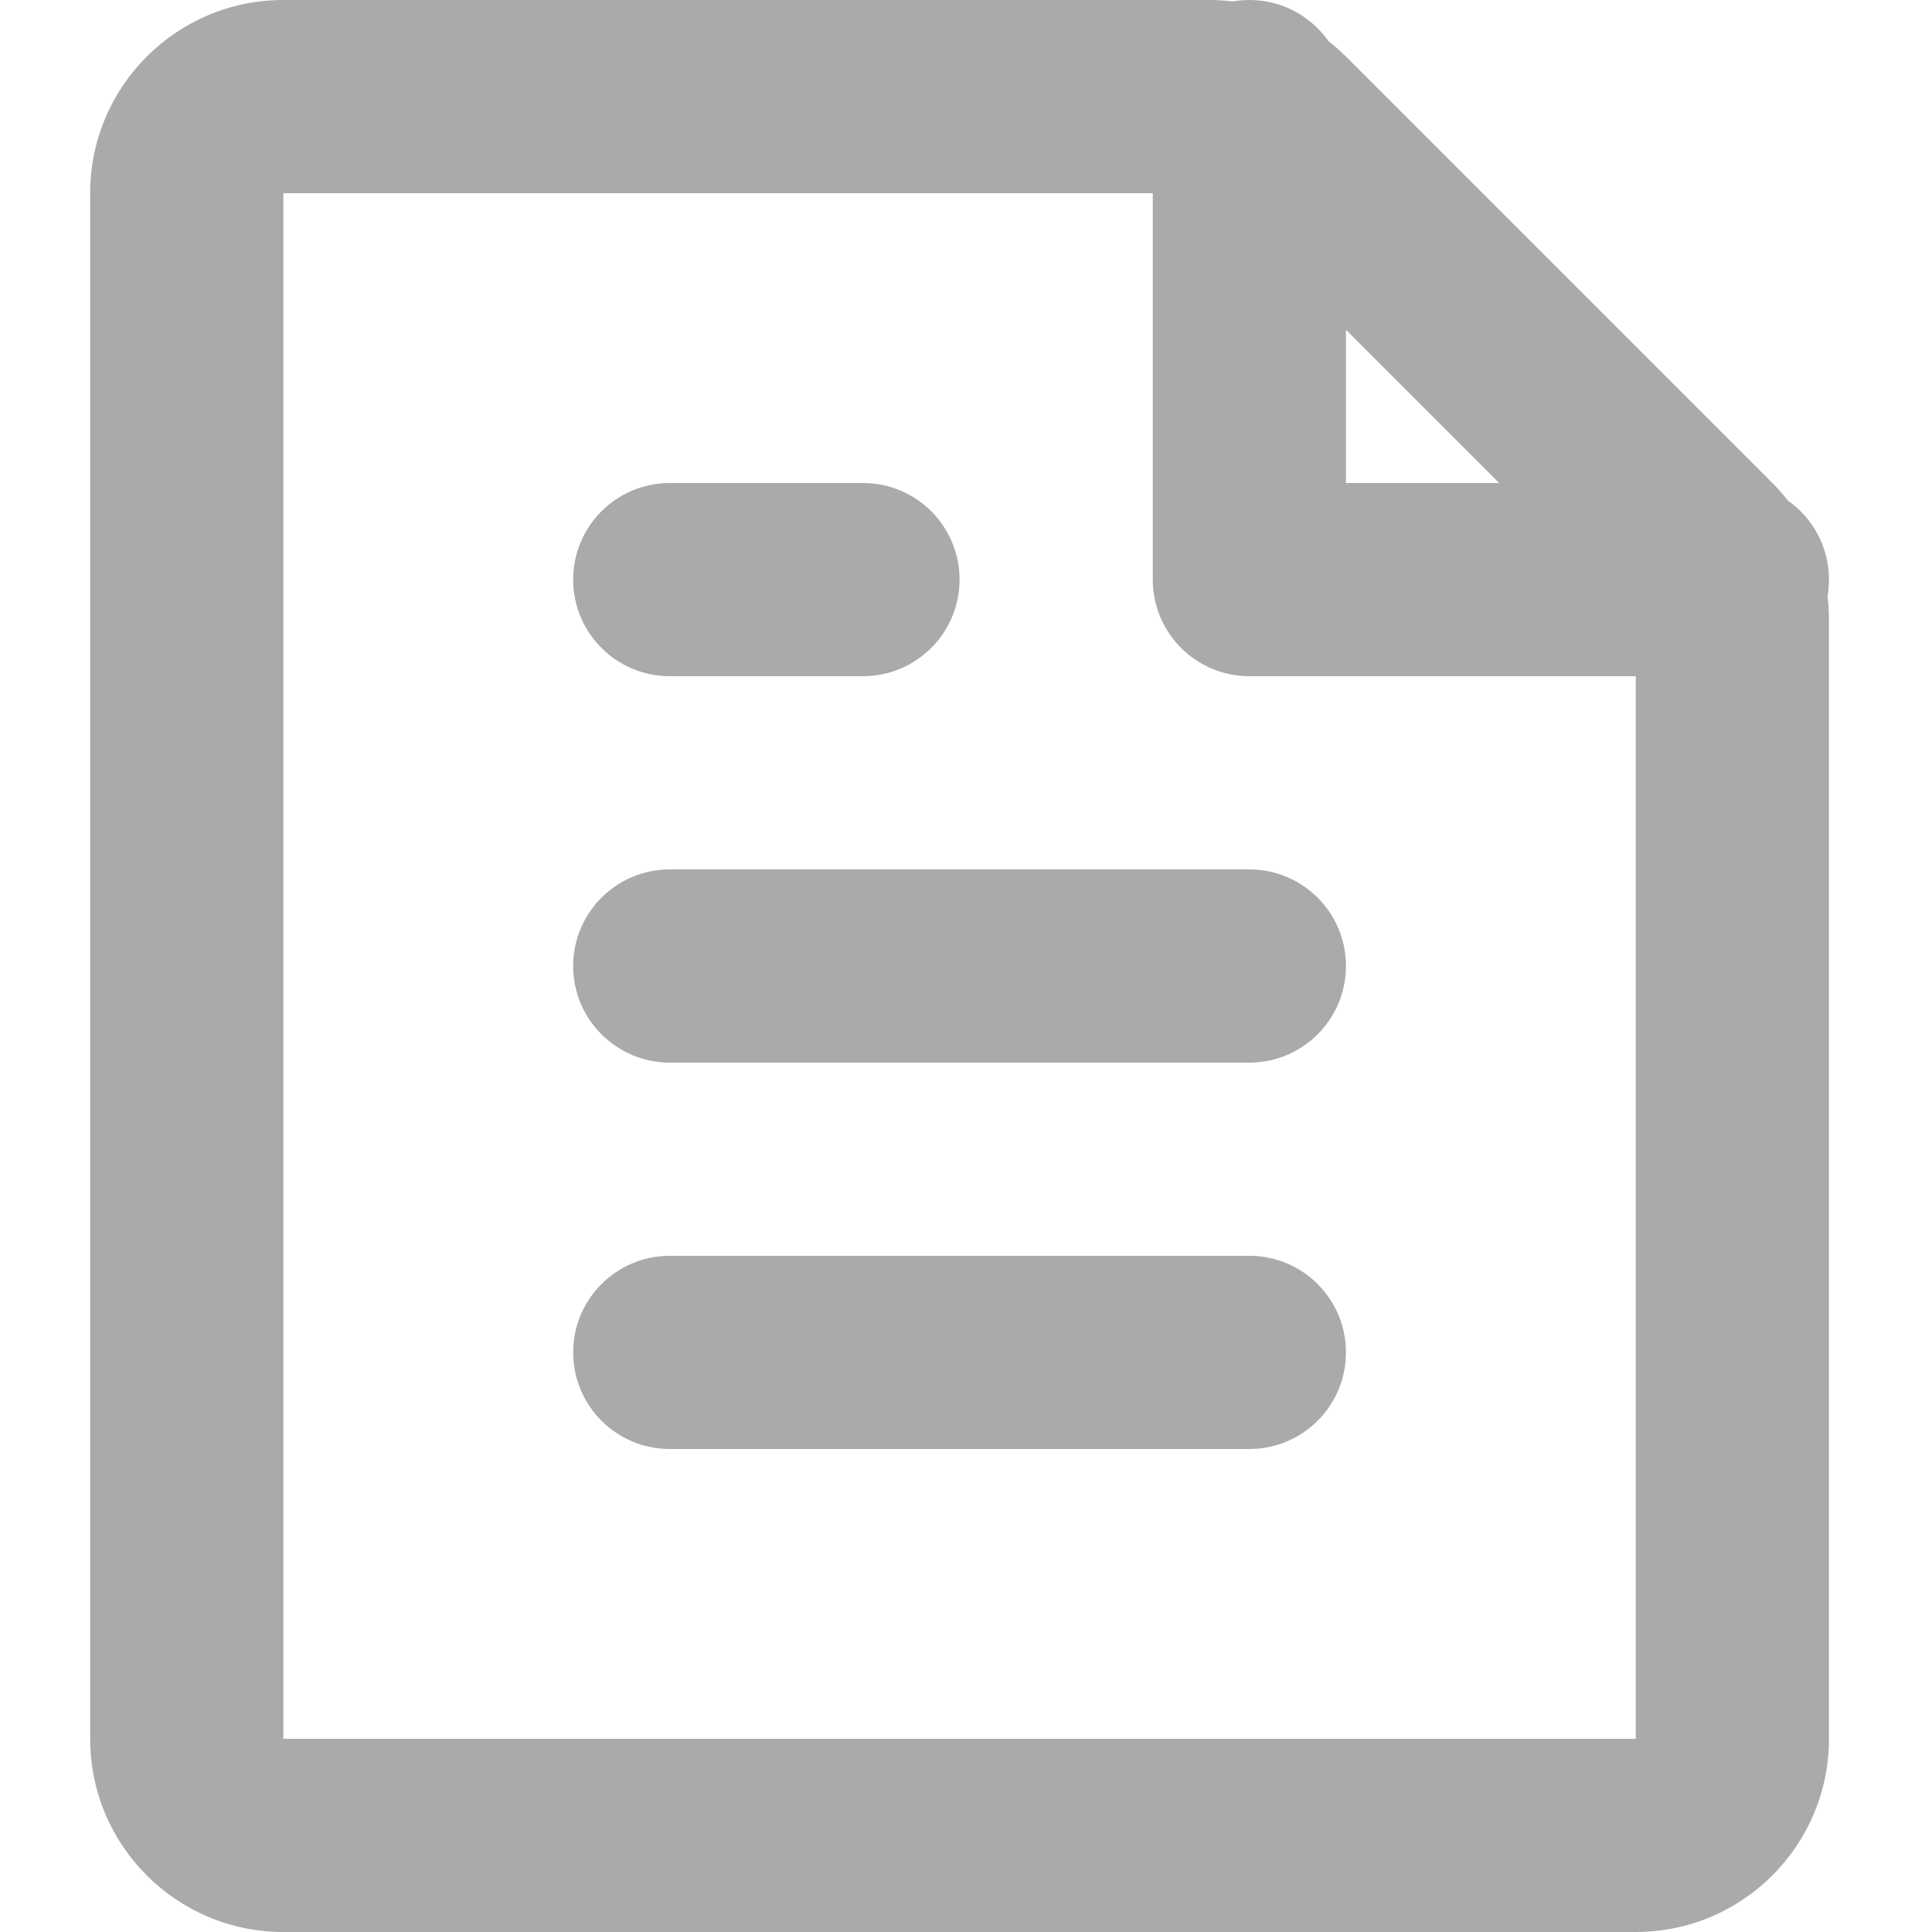
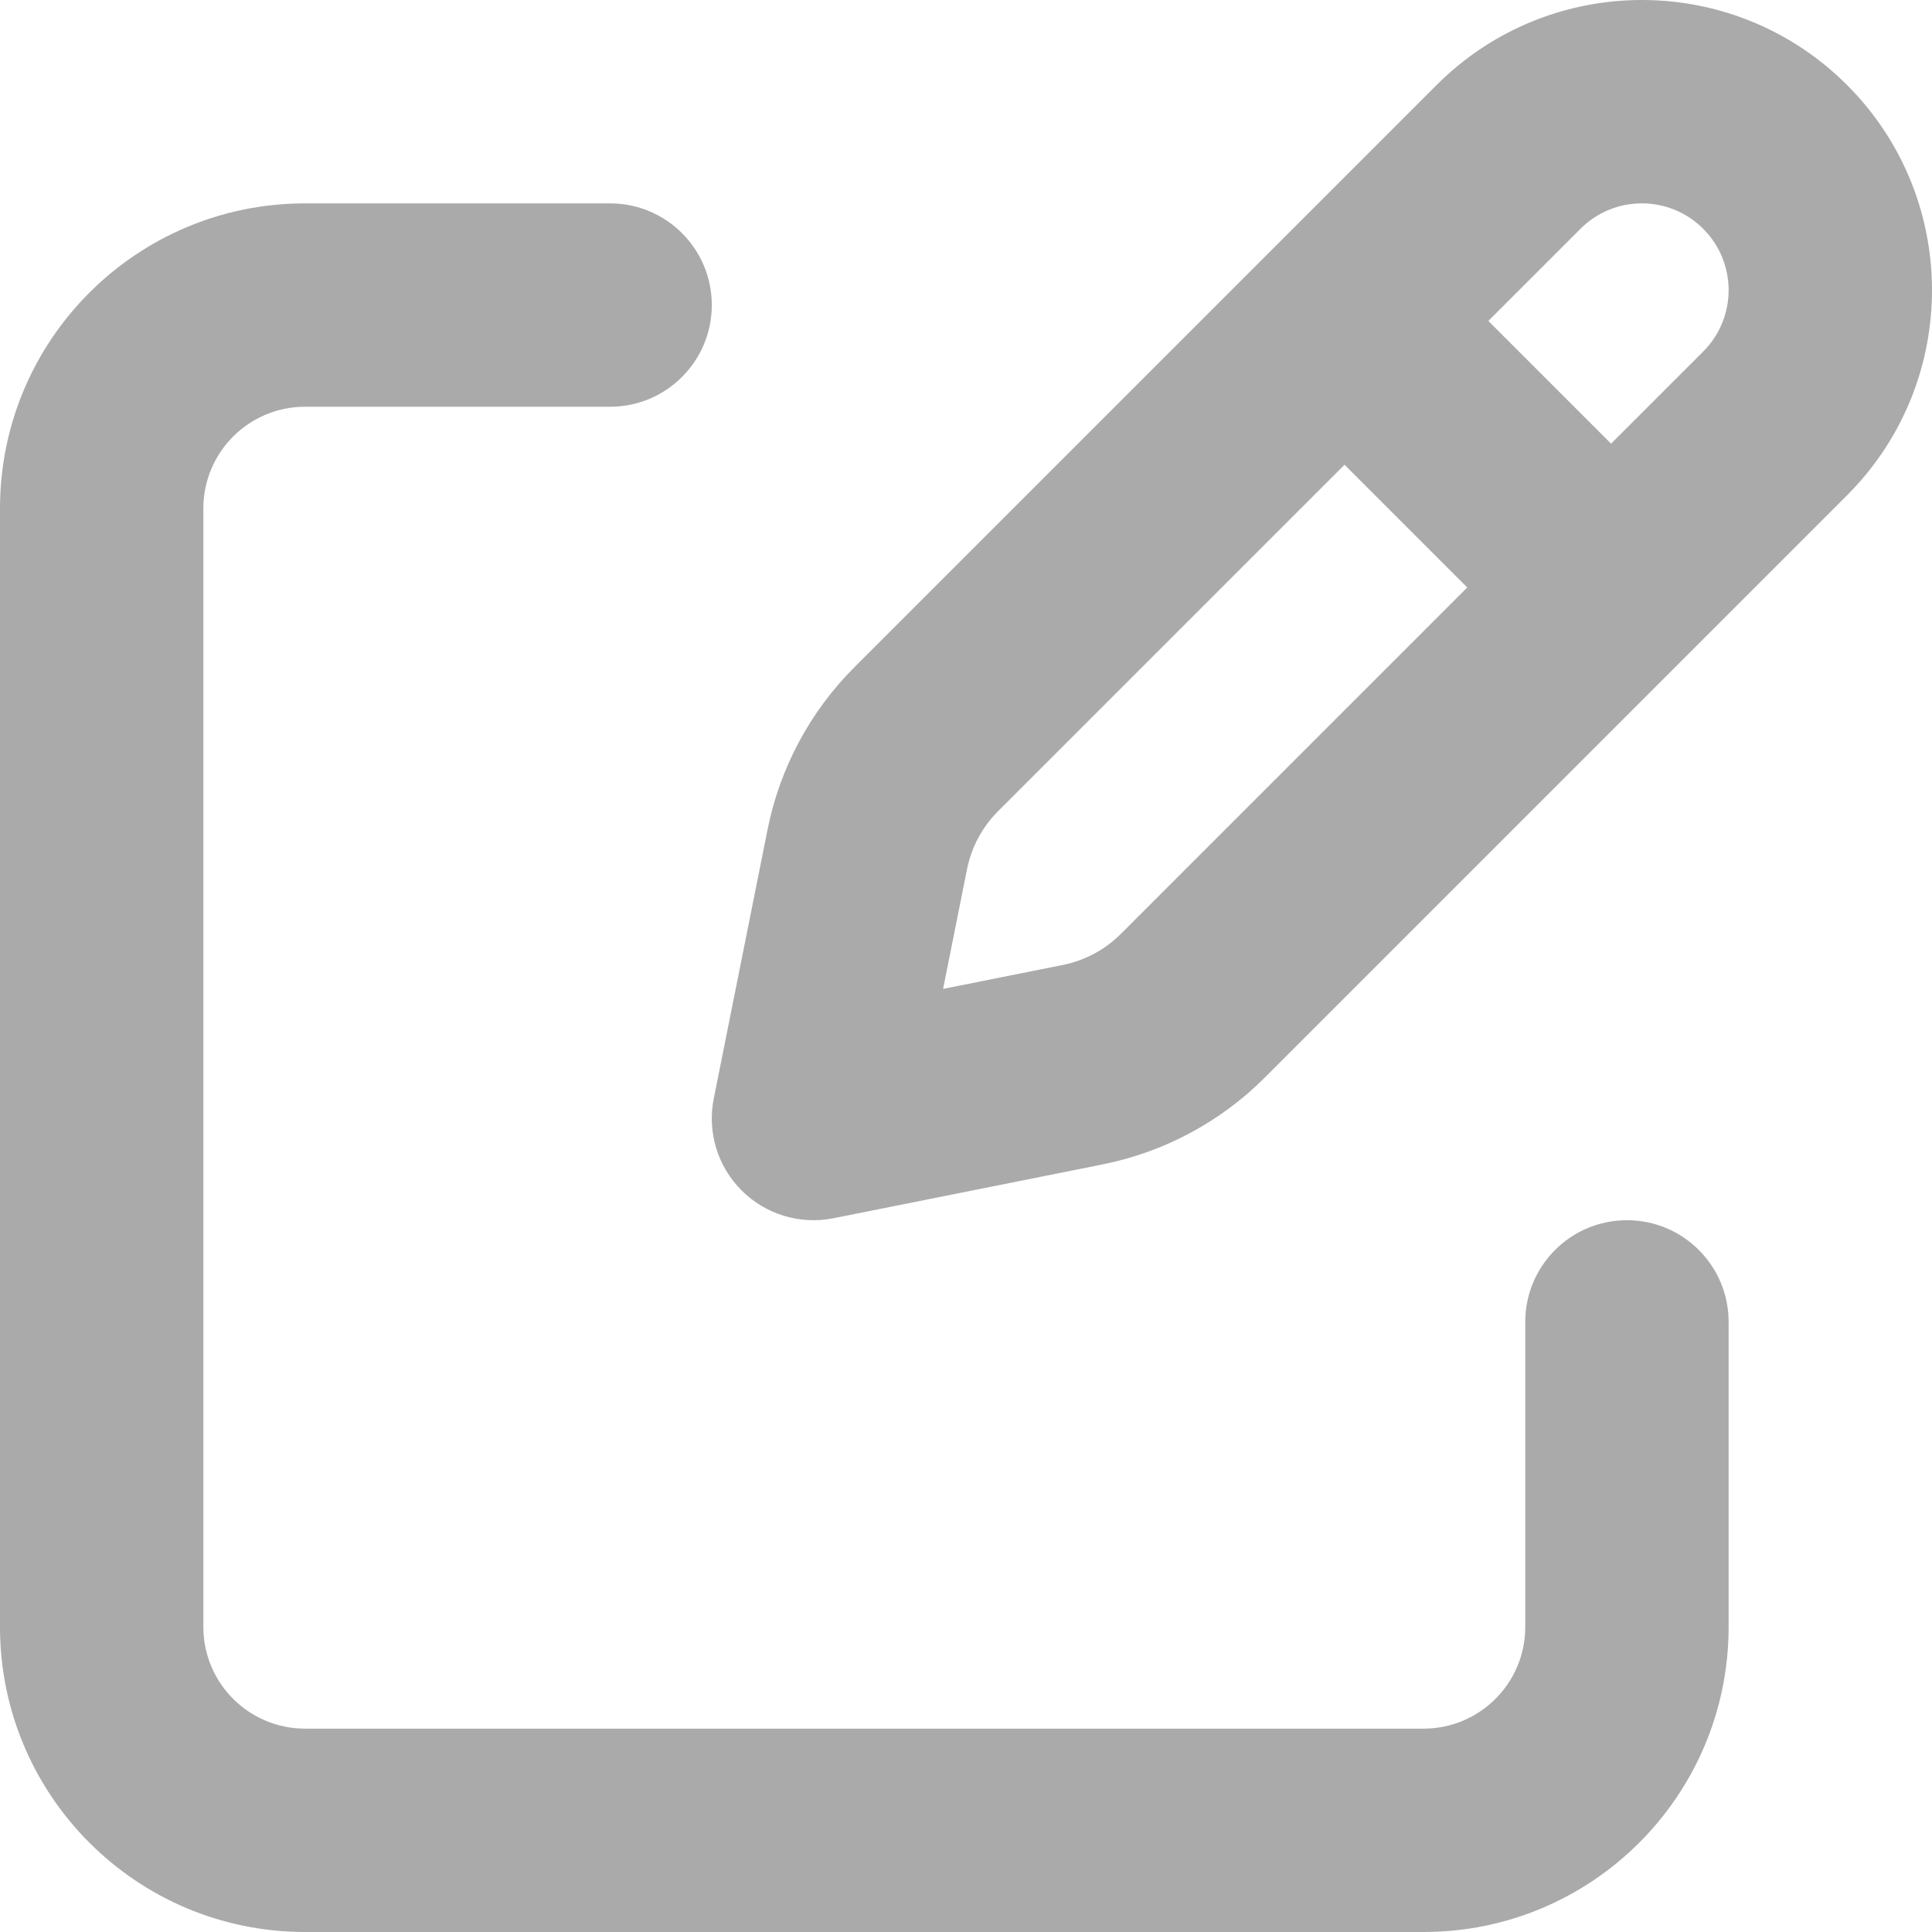
<svg xmlns="http://www.w3.org/2000/svg" width="150" height="150" viewBox="0 0 150 150" fill="none">
-   <path d="M93.894 0C94.504 3.3512e-06 95.111 0.037 95.712 0.111C96.13 0.038 96.561 0 97 0C99.536 2.49907e-05 101.777 1.259 103.135 3.185C103.611 3.558 104.068 3.961 104.5 4.393L137.607 37.5C138.039 37.932 138.442 38.388 138.814 38.865C140.741 40.222 142 42.464 142 45C142 45.439 141.961 45.87 141.889 46.288C141.962 46.888 142 47.495 142 48.106V135C142 143.284 135.284 150 127 150H22C13.716 150 7 143.285 7 135V15C7 6.716 13.716 3.9429e-05 22 0H93.894ZM22 135H127V52.5H97C92.858 52.5 89.5 49.142 89.5 45V15H22V135ZM97 97.5C101.142 97.5 104.5 100.858 104.5 105C104.5 109.142 101.142 112.5 97 112.5H52C47.858 112.5 44.5 109.142 44.5 105C44.5 100.858 47.858 97.5 52 97.5H97ZM97 67.5C101.142 67.5 104.5 70.858 104.5 75C104.5 79.142 101.142 82.5 97 82.5H52C47.858 82.5 44.5 79.142 44.5 75C44.5 70.858 47.858 67.5 52 67.5H97ZM67 37.5C71.142 37.5 74.5 40.858 74.5 45C74.5 49.142 71.142 52.5 67 52.5H52C47.858 52.5 44.5 49.142 44.5 45C44.5 40.858 47.858 37.5 52 37.5H67ZM104.5 37.5H116.393L104.5 25.607V37.5Z" fill="#AAAAAA" />
+   <path d="M111.542 6.598C120.34 -2.2 134.604 -2.199 143.401 6.598C152.131 15.327 152.199 29.438 143.606 38.251L143.401 38.458L98.187 83.672C94.752 87.108 90.376 89.449 85.613 90.402L85.612 90.403L64.706 94.584C62.118 95.101 59.442 94.291 57.575 92.424C55.709 90.558 54.899 87.882 55.416 85.294L59.597 64.388L59.597 64.387C60.551 59.623 62.893 55.248 66.327 51.813L111.542 6.598ZM77.492 62.978C76.261 64.209 75.422 65.778 75.08 67.484L73.222 76.778L82.515 74.92C84.222 74.578 85.791 73.738 87.022 72.508L113.918 45.611L104.389 36.081L77.492 62.978ZM132.237 17.764C129.605 15.131 125.338 15.132 122.707 17.763L122.707 17.763L115.553 24.917L125.083 34.446L132.237 27.293C134.868 24.661 134.868 20.395 132.237 17.764Z" fill="#AAAAAA" />
+   <path d="M0 126.316V39.474C0 26.393 10.604 15.79 23.684 15.79H47.368C51.728 15.79 55.263 19.324 55.263 23.684C55.263 28.044 51.728 31.579 47.368 31.579H23.684C19.324 31.579 15.789 35.114 15.789 39.474V126.316C15.789 130.676 19.324 134.211 23.684 134.211H110.526C114.886 134.211 118.421 130.676 118.421 126.316V102.632C118.421 98.271 121.955 94.737 126.316 94.737C130.676 94.737 134.21 98.272 134.21 102.632V126.316C134.21 139.396 123.607 150 110.526 150H23.684C10.604 150 0 139.397 0 126.316Z" fill="#AAAAAA" />
</svg>
